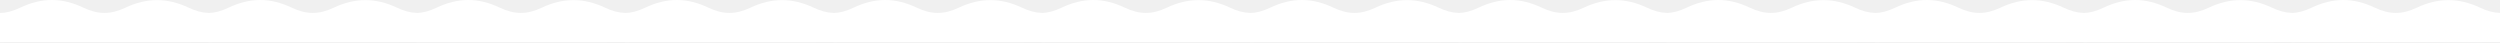
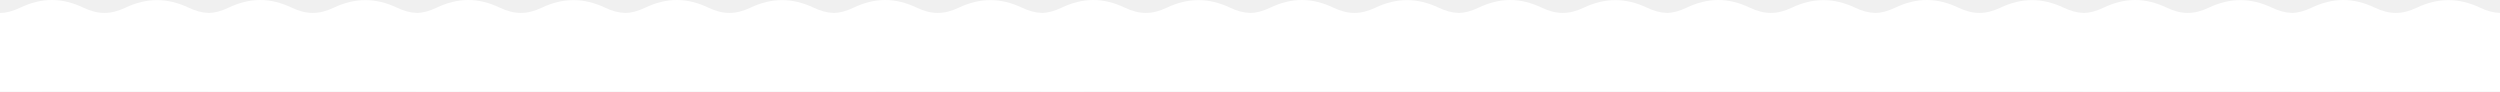
- <svg xmlns="http://www.w3.org/2000/svg" width="1069.489mm" height="18.04mm" viewBox="0 0 1069.489 18.04" version="1.1" id="svg5453">
+ <svg xmlns="http://www.w3.org/2000/svg" width="1069.489mm" height="39.206mm" viewBox="0 0 1069.489 39.206" version="1.1" id="svg5453">
  <defs id="defs5447" />
  <g id="layer1" transform="translate(0,-278.9604)">
-     <path style="fill:#ffffff;fill-opacity:1;fill-rule:evenodd;stroke-width:1.873" d="M 83.791 0 C 66.87 -0.001 49.945 4.189 32.301 12.576 C 20.878 18.006 10.421 20.822 0 21.035 L 0 68.182 L 336.848 68.061 L 336.848 68.182 L 673.266 68.061 L 673.266 68.182 L 1010.541 68.061 L 1010.541 68.182 L 1347.389 68.061 L 1347.389 68.182 L 1683.807 68.061 L 1683.807 68.182 L 2021.082 68.061 L 2021.082 68.182 L 2357.93 68.061 L 2357.93 68.182 L 2694.348 68.061 L 2694.348 68.182 L 3031.623 68.061 L 3031.623 68.182 L 3368.471 68.061 L 3368.471 68.182 L 3704.889 68.061 L 3704.889 68.182 L 4042.164 68.061 L 4042.164 20.869 C 4031.769 20.6 4021.342 17.839 4010.269 12.576 C 3975.538 -3.933 3942.038 -3.933 3907.307 12.576 C 3883.968 23.67 3863.491 23.67 3840.152 12.576 C 3822.517 4.194 3805.601 0.001 3788.68 0 C 3771.759 -0.001 3754.834 4.189 3737.189 12.576 C 3726.08 17.857 3715.885 20.658 3705.746 21.004 L 3705.746 20.869 C 3695.351 20.6 3684.924 17.839 3673.852 12.576 C 3639.12 -3.933 3605.62 -3.933 3570.889 12.576 C 3547.55 23.67 3527.073 23.67 3503.734 12.576 C 3486.099 4.194 3469.181 0.001 3452.26 0 C 3435.339 -0.001 3418.416 4.189 3400.771 12.576 C 3389.505 17.932 3379.178 20.737 3368.898 21.018 L 3368.898 20.871 C 3358.503 20.602 3348.077 17.839 3337.004 12.576 C 3302.273 -3.933 3268.772 -3.933 3234.041 12.576 C 3210.703 23.67 3190.225 23.67 3166.887 12.576 C 3149.252 4.194 3132.335 0.001 3115.414 0 C 3098.493 -0.001 3081.568 4.189 3063.924 12.576 C 3052.501 18.006 3042.044 20.822 3031.623 21.035 L 3031.623 20.869 C 3021.228 20.6 3010.801 17.839 2999.729 12.576 C 2964.997 -3.933 2931.497 -3.933 2896.766 12.576 C 2873.427 23.67 2852.95 23.67 2829.611 12.576 C 2811.976 4.194 2795.059 0.001 2778.139 0 C 2761.218 -0.001 2744.293 4.189 2726.648 12.576 C 2715.539 17.857 2705.344 20.658 2695.205 21.004 L 2695.205 20.869 C 2684.81 20.6 2674.383 17.839 2663.311 12.576 C 2628.579 -3.933 2595.079 -3.933 2560.348 12.576 C 2537.01 23.67 2516.532 23.67 2493.193 12.576 C 2475.558 4.194 2458.64 0.001 2441.719 0 C 2424.798 -0.001 2407.875 4.189 2390.231 12.576 C 2378.964 17.932 2368.638 20.737 2358.357 21.018 L 2358.357 20.871 C 2347.962 20.602 2337.535 17.839 2326.463 12.576 C 2291.732 -3.933 2258.231 -3.933 2223.5 12.576 C 2200.162 23.67 2179.684 23.67 2156.346 12.576 C 2138.711 4.194 2121.794 0.001 2104.873 0 C 2087.952 -0.001 2071.027 4.189 2053.383 12.576 C 2041.96 18.006 2031.504 20.822 2021.082 21.035 L 2021.082 20.869 C 2010.687 20.6 2000.26 17.839 1989.188 12.576 C 1954.456 -3.933 1920.956 -3.933 1886.225 12.576 C 1862.886 23.67 1842.409 23.67 1819.07 12.576 C 1801.435 4.194 1784.518 0.001 1767.598 0 C 1750.677 -0.001 1733.752 4.189 1716.107 12.576 C 1704.998 17.857 1694.803 20.658 1684.664 21.004 L 1684.664 20.869 C 1674.269 20.6 1663.842 17.839 1652.77 12.576 C 1618.038 -3.933 1584.538 -3.933 1549.807 12.576 C 1526.468 23.67 1505.991 23.67 1482.652 12.576 C 1465.017 4.194 1448.099 0.001 1431.178 0 C 1414.257 -0.001 1397.334 4.189 1379.689 12.576 C 1368.423 17.932 1358.097 20.737 1347.816 21.018 L 1347.816 20.871 C 1337.421 20.602 1326.995 17.839 1315.922 12.576 C 1281.19 -3.933 1247.69 -3.933 1212.959 12.576 C 1189.621 23.67 1169.143 23.67 1145.805 12.576 C 1128.17 4.194 1111.253 0.001 1094.332 0 C 1077.411 -0.001 1060.486 4.189 1042.842 12.576 C 1031.419 18.006 1020.962 20.822 1010.541 21.035 L 1010.541 20.869 C 1000.146 20.6 989.719 17.839 978.646 12.576 C 943.915 -3.933 910.415 -3.933 875.684 12.576 C 852.345 23.67 831.868 23.67 808.529 12.576 C 790.894 4.194 773.977 0.001 757.057 0 C 740.136 -0.001 723.211 4.189 705.566 12.576 C 694.457 17.857 684.262 20.658 674.123 21.004 L 674.123 20.869 C 663.728 20.6 653.301 17.839 642.229 12.576 C 607.497 -3.933 573.997 -3.933 539.266 12.576 C 515.927 23.67 495.45 23.67 472.111 12.576 C 454.476 4.194 437.558 0.001 420.637 0 C 403.716 -0.001 386.793 4.189 369.148 12.576 C 357.882 17.932 347.556 20.737 337.275 21.018 L 337.275 20.871 C 326.88 20.602 316.454 17.839 305.381 12.576 C 270.65 -3.933 237.149 -3.933 202.418 12.576 C 179.08 23.67 158.602 23.67 135.264 12.576 C 117.629 4.194 100.712 0.001 83.791 0 z " transform="matrix(0.2645833,0,0,0.2645833,0,278.9604)" id="path14-8-0" />
+     <path style="fill:#ffffff;fill-opacity:1;fill-rule:evenodd;stroke-width:1.873" d="M 83.791,0 C 66.87,-0.001 49.945,4.189 32.301,12.576 20.878,18.006 10.421,20.822 0,21.035 V 148.182 l 336.848,-0.121 v 0.121 l 336.418,-0.121 v 0.121 l 337.275,-0.121 v 0.121 l 336.848,-0.121 v 0.121 l 336.418,-0.121 v 0.121 l 337.275,-0.121 v 0.121 l 336.848,-0.121 v 0.121 l 336.418,-0.121 v 0.121 l 337.275,-0.121 v 0.121 l 336.848,-0.121 v 0.121 l 336.418,-0.121 v 0.121 l 337.275,-0.121 V 20.869 c -10.395,-0.269 -20.822,-3.03 -31.895,-8.293 -34.731,-16.51 -68.231,-16.51 -102.963,0 -23.338,11.094 -43.816,11.094 -67.154,0 C 3822.517,4.194 3805.601,0.001 3788.68,0 c -16.921,-0.001 -33.846,4.189 -51.49,12.576 -11.11,5.281 -21.305,8.082 -31.443,8.428 v -0.135 c -10.395,-0.269 -20.822,-3.03 -31.895,-8.293 -34.731,-16.51 -68.232,-16.51 -102.963,0 -23.338,11.094 -43.816,11.094 -67.154,0 C 3486.099,4.194 3469.181,0.001 3452.26,0 c -16.921,-0.001 -33.844,4.189 -51.488,12.576 -11.267,5.355 -21.593,8.161 -31.873,8.441 v -0.146 c -10.395,-0.269 -20.822,-3.032 -31.895,-8.295 -34.731,-16.51 -68.232,-16.51 -102.963,0 -23.338,11.094 -43.816,11.094 -67.154,0 C 3149.252,4.194 3132.335,0.001 3115.414,0 c -16.921,-0.001 -33.846,4.189 -51.49,12.576 -11.423,5.43 -21.879,8.246 -32.301,8.459 v -0.166 c -10.395,-0.269 -20.822,-3.03 -31.895,-8.293 -34.731,-16.51 -68.232,-16.51 -102.963,0 -23.338,11.094 -43.816,11.094 -67.154,0 C 2811.976,4.194 2795.059,0.001 2778.139,0 c -16.921,-0.001 -33.846,4.189 -51.49,12.576 -11.11,5.281 -21.305,8.082 -31.443,8.428 v -0.135 c -10.395,-0.269 -20.822,-3.03 -31.895,-8.293 -34.731,-16.51 -68.232,-16.51 -102.963,0 -23.338,11.094 -43.816,11.094 -67.154,0 C 2475.558,4.194 2458.64,0.001 2441.719,0 c -16.921,-0.001 -33.844,4.189 -51.488,12.576 -11.267,5.355 -21.593,8.161 -31.873,8.441 v -0.146 c -10.395,-0.269 -20.822,-3.032 -31.895,-8.295 -34.731,-16.51 -68.232,-16.51 -102.963,0 -23.338,11.094 -43.816,11.094 -67.154,0 C 2138.711,4.194 2121.794,0.001 2104.873,0 c -16.921,-0.001 -33.846,4.189 -51.49,12.576 -11.423,5.43 -21.879,8.246 -32.301,8.459 v -0.166 c -10.395,-0.269 -20.822,-3.03 -31.895,-8.293 -34.731,-16.51 -68.232,-16.51 -102.963,0 -23.338,11.094 -43.816,11.094 -67.154,0 C 1801.435,4.194 1784.518,0.001 1767.598,0 c -16.921,-0.001 -33.846,4.189 -51.49,12.576 -11.11,5.281 -21.305,8.082 -31.443,8.428 v -0.135 c -10.395,-0.269 -20.822,-3.03 -31.895,-8.293 -34.731,-16.51 -68.232,-16.51 -102.963,0 -23.338,11.094 -43.816,11.094 -67.154,0 C 1465.017,4.194 1448.099,0.001 1431.178,0 c -16.921,-0.001 -33.844,4.189 -51.488,12.576 -11.267,5.355 -21.593,8.161 -31.873,8.441 v -0.146 c -10.395,-0.269 -20.822,-3.032 -31.895,-8.295 -34.731,-16.51 -68.232,-16.51 -102.963,0 -23.338,11.094 -43.816,11.094 -67.154,0 C 1128.17,4.194 1111.253,0.001 1094.332,0 c -16.921,-0.001 -33.846,4.189 -51.49,12.576 -11.423,5.43 -21.879,8.246 -32.301,8.459 v -0.166 c -10.395,-0.269 -20.822,-3.03 -31.895,-8.293 -34.731,-16.51 -68.232,-16.51 -102.963,0 -23.338,11.094 -43.816,11.094 -67.154,0 C 790.894,4.194 773.977,0.001 757.057,0 c -16.921,-0.001 -33.846,4.189 -51.49,12.576 -11.11,5.281 -21.305,8.082 -31.443,8.428 v -0.135 c -10.395,-0.269 -20.822,-3.03 -31.895,-8.293 -34.731,-16.51 -68.232,-16.51 -102.963,0 -23.338,11.094 -43.816,11.094 -67.154,0 C 454.476,4.194 437.558,0.001 420.637,0 c -16.921,-0.001 -33.844,4.189 -51.488,12.576 -11.267,5.355 -21.593,8.161 -31.873,8.441 v -0.146 c -10.395,-0.269 -20.822,-3.032 -31.895,-8.295 -34.731,-16.51 -68.232,-16.51 -102.963,0 -23.338,11.094 -43.816,11.094 -67.154,0 C 117.629,4.194 100.712,0.001 83.791,0 Z" transform="matrix(0.2645833,0,0,0.2645833,0,278.9604)" id="path14-8-0" />
  </g>
</svg>
